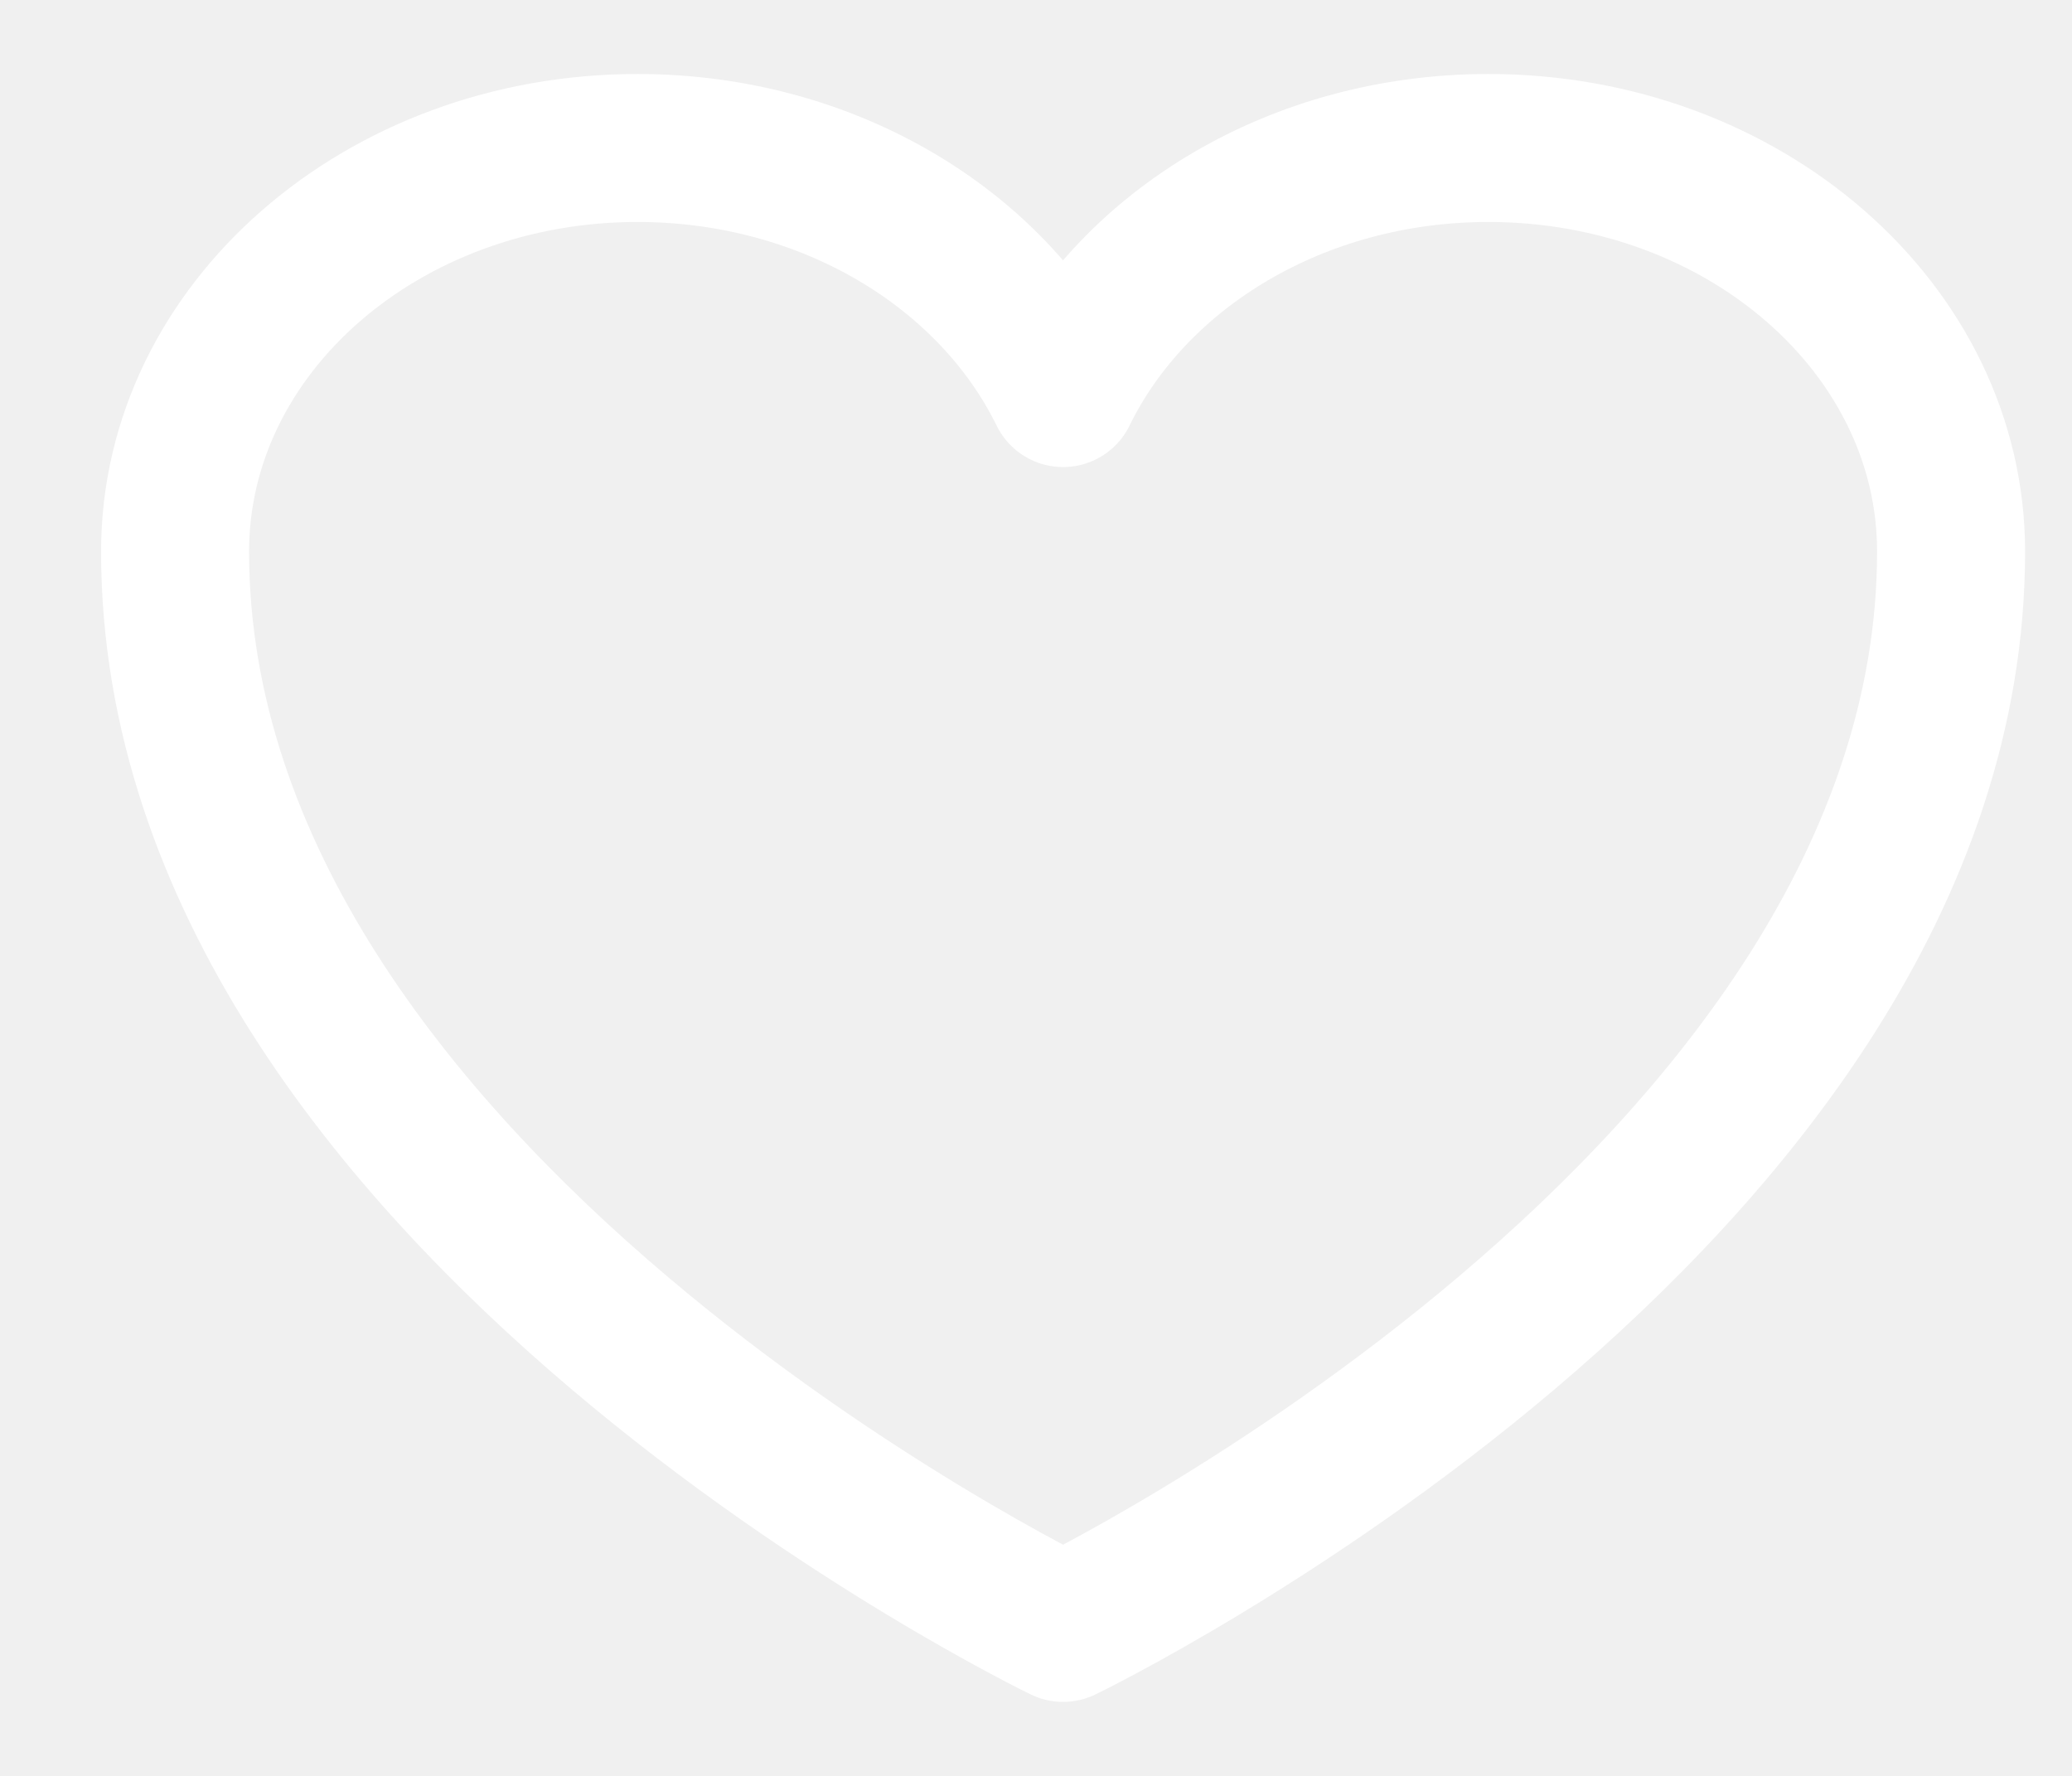
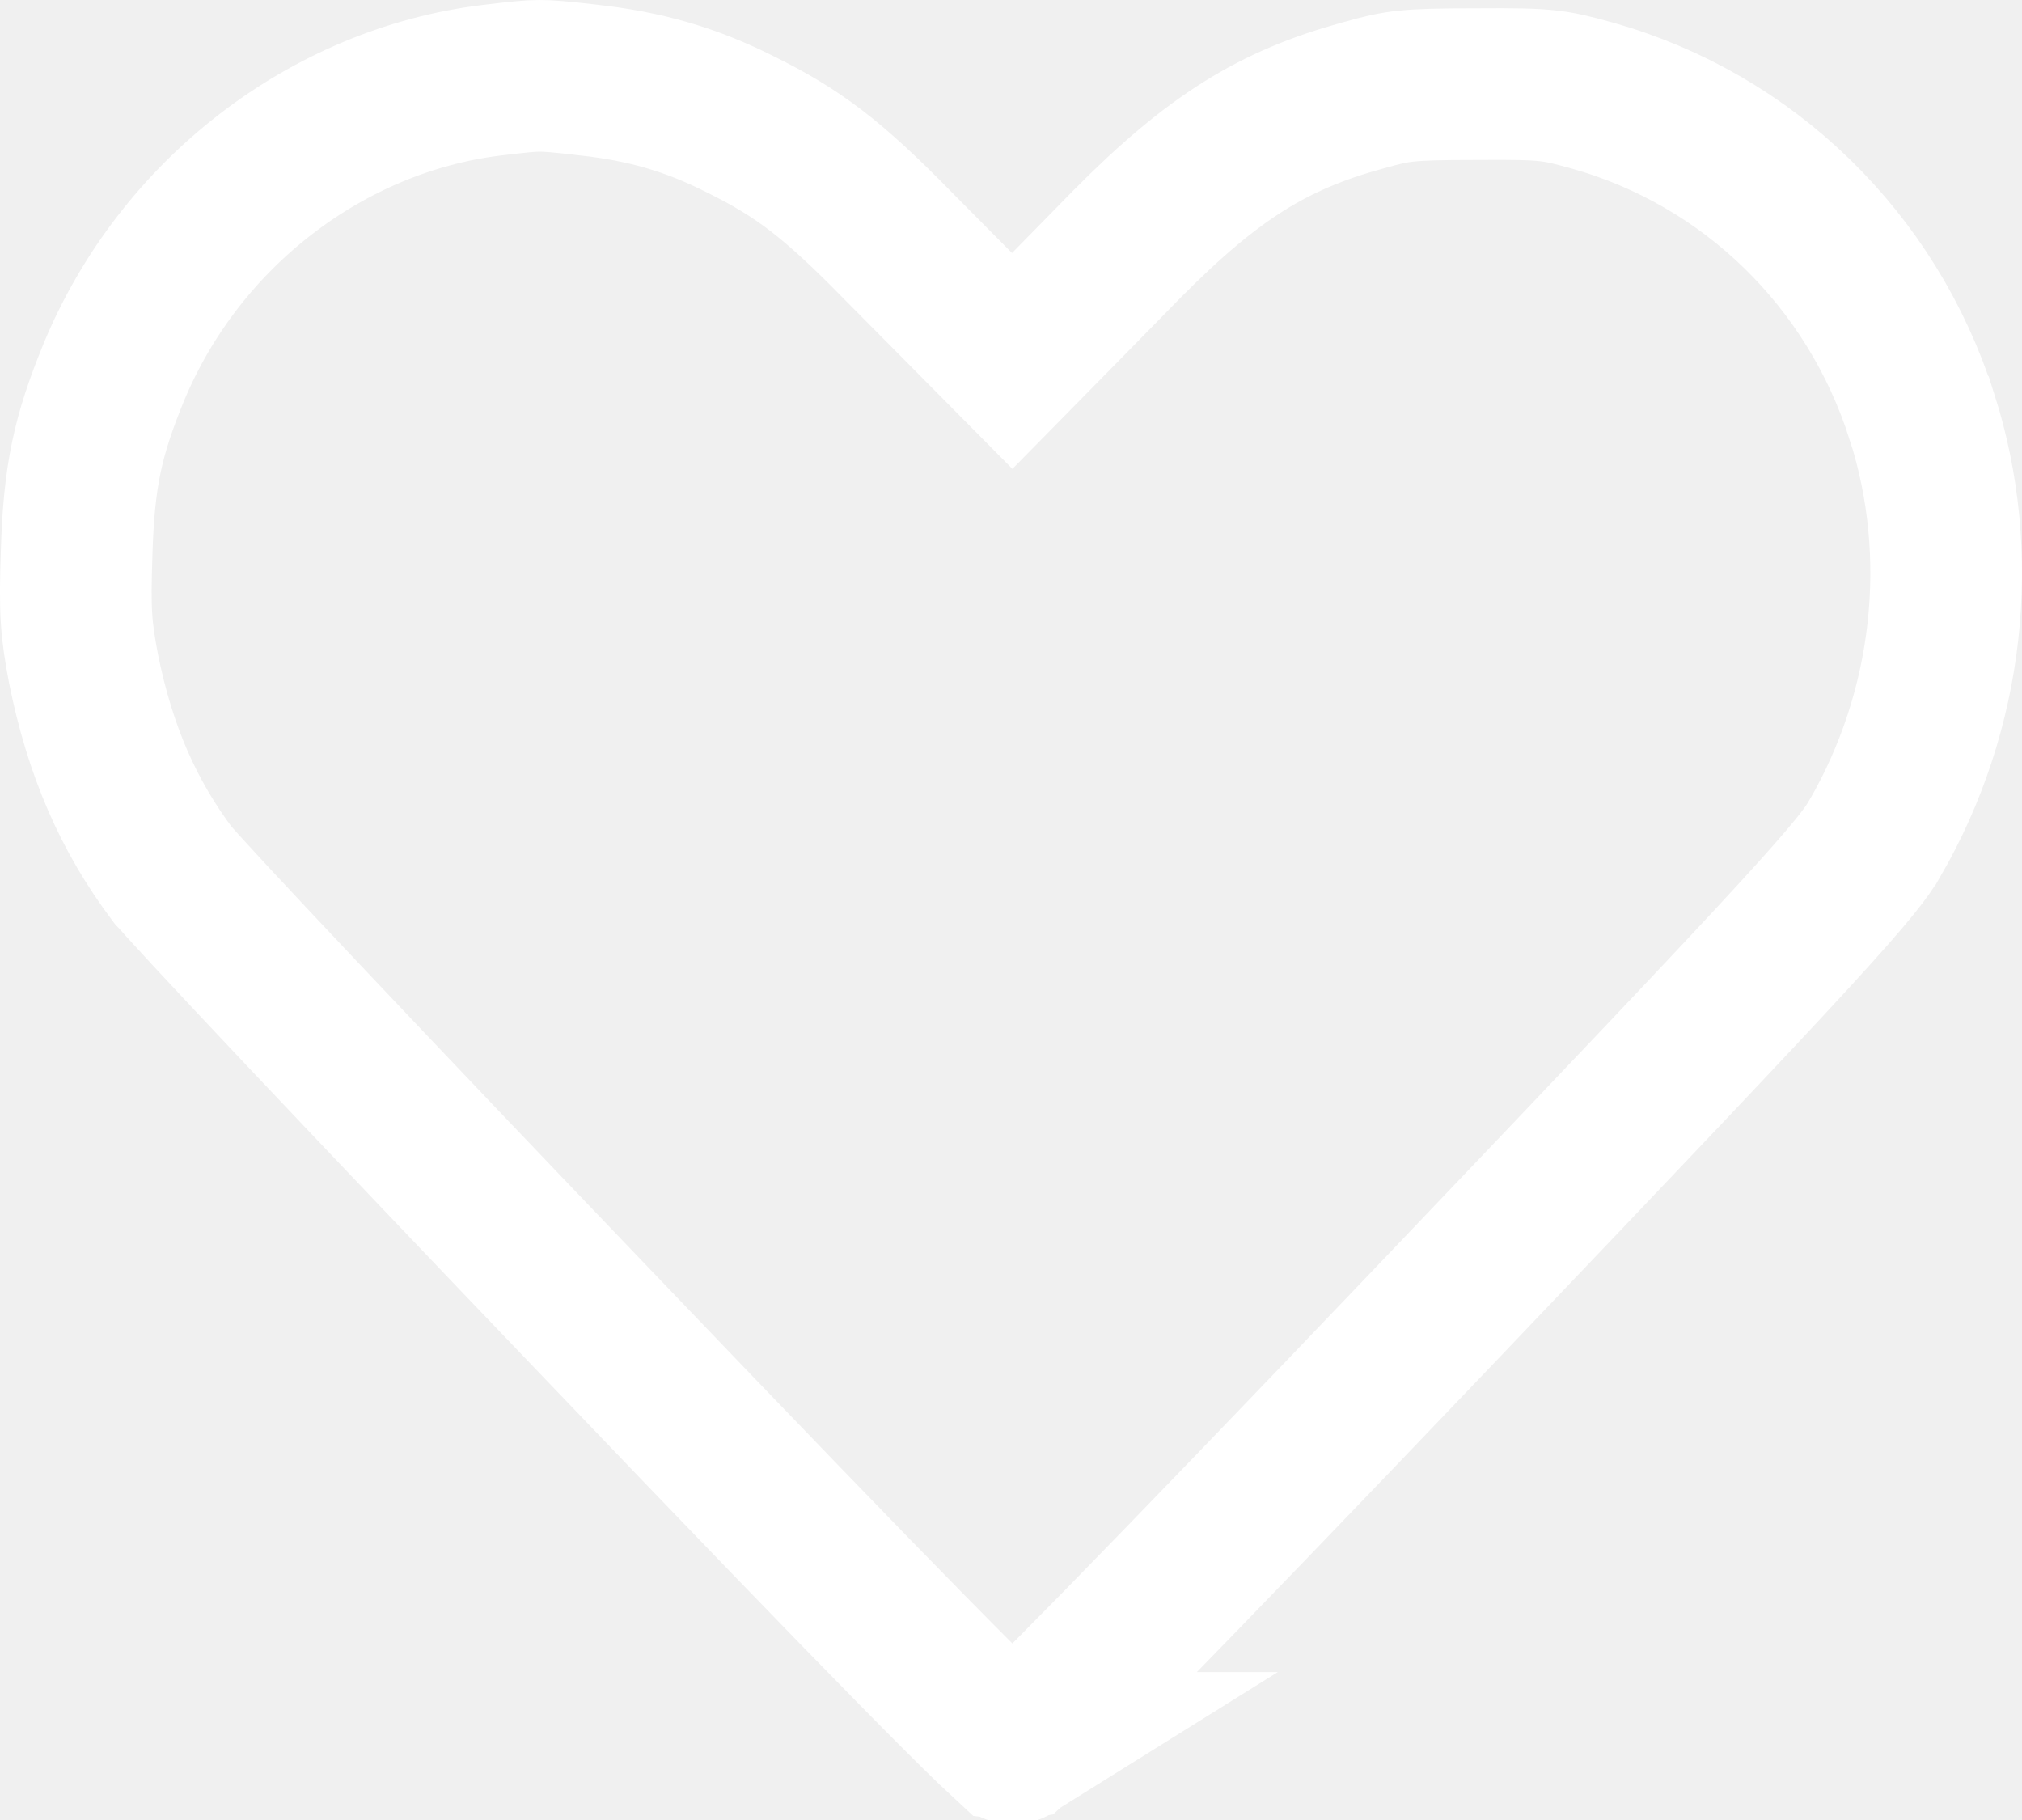
- <svg xmlns="http://www.w3.org/2000/svg" width="14" height="12" viewBox="0 0 14 12" fill="none">
-   <path d="M13.183 3.727C13.183 2.221 11.783 1 10.057 1C8.767 1 7.659 1.682 7.183 2.656C6.706 1.682 5.598 1 4.307 1C2.583 1 1.183 2.221 1.183 3.727C1.183 8.103 7.183 11 7.183 11C7.183 11 13.183 8.103 13.183 3.727Z" stroke="white" stroke-linecap="round" stroke-linejoin="round" />
+ <svg xmlns="http://www.w3.org/2000/svg" width="20" height="18" viewBox="0 0 20 18" fill="none">
+   <path d="M0.758 5.466L0.758 5.468C0.738 6.059 0.752 6.221 0.827 6.618C0.99 7.425 1.269 8.066 1.708 8.65L1.708 8.65L1.711 8.654C1.711 8.654 1.712 8.655 1.714 8.657C1.732 8.678 1.838 8.796 2.065 9.042C2.295 9.29 2.615 9.631 3.001 10.04C3.773 10.857 4.807 11.944 5.916 13.101L5.917 13.102C7.331 14.58 8.352 15.638 9.035 16.332C9.377 16.68 9.631 16.933 9.805 17.101C9.871 17.164 9.922 17.212 9.96 17.247C9.998 17.252 10.038 17.25 10.072 17.244C10.117 17.203 10.181 17.142 10.265 17.06C10.451 16.88 10.717 16.611 11.072 16.249C11.781 15.524 12.829 14.437 14.248 12.95C16.102 11.006 17.137 9.916 17.738 9.261C18.349 8.595 18.469 8.422 18.542 8.296L18.543 8.295C19.279 7.026 19.449 5.493 19.012 4.125L19.011 4.124C18.516 2.565 17.294 1.38 15.749 0.945L15.749 0.945C15.531 0.884 15.427 0.861 15.303 0.848C15.163 0.833 14.982 0.829 14.609 0.832V0.832H14.603C14.236 0.832 14.05 0.837 13.908 0.852C13.783 0.865 13.68 0.887 13.481 0.944L13.481 0.944L13.473 0.946C12.601 1.186 12.005 1.548 11.151 2.41C11.151 2.41 11.15 2.411 11.15 2.411L10.545 3.028L10.012 3.57L9.477 3.03L8.891 2.439L8.891 2.439L8.887 2.435C8.231 1.764 7.888 1.509 7.327 1.232L7.327 1.232L7.321 1.229C6.835 0.984 6.378 0.851 5.804 0.79L5.804 0.79L5.799 0.789C5.528 0.758 5.429 0.75 5.335 0.75C5.24 0.75 5.136 0.761 4.858 0.794C3.236 0.994 1.78 2.108 1.127 3.678C0.867 4.312 0.781 4.706 0.758 5.466ZM10.021 17.288C10.022 17.288 10.023 17.287 10.024 17.287C10.016 17.292 10.015 17.294 10.021 17.288Z" stroke="white" stroke-width="1.5" />
</svg>
